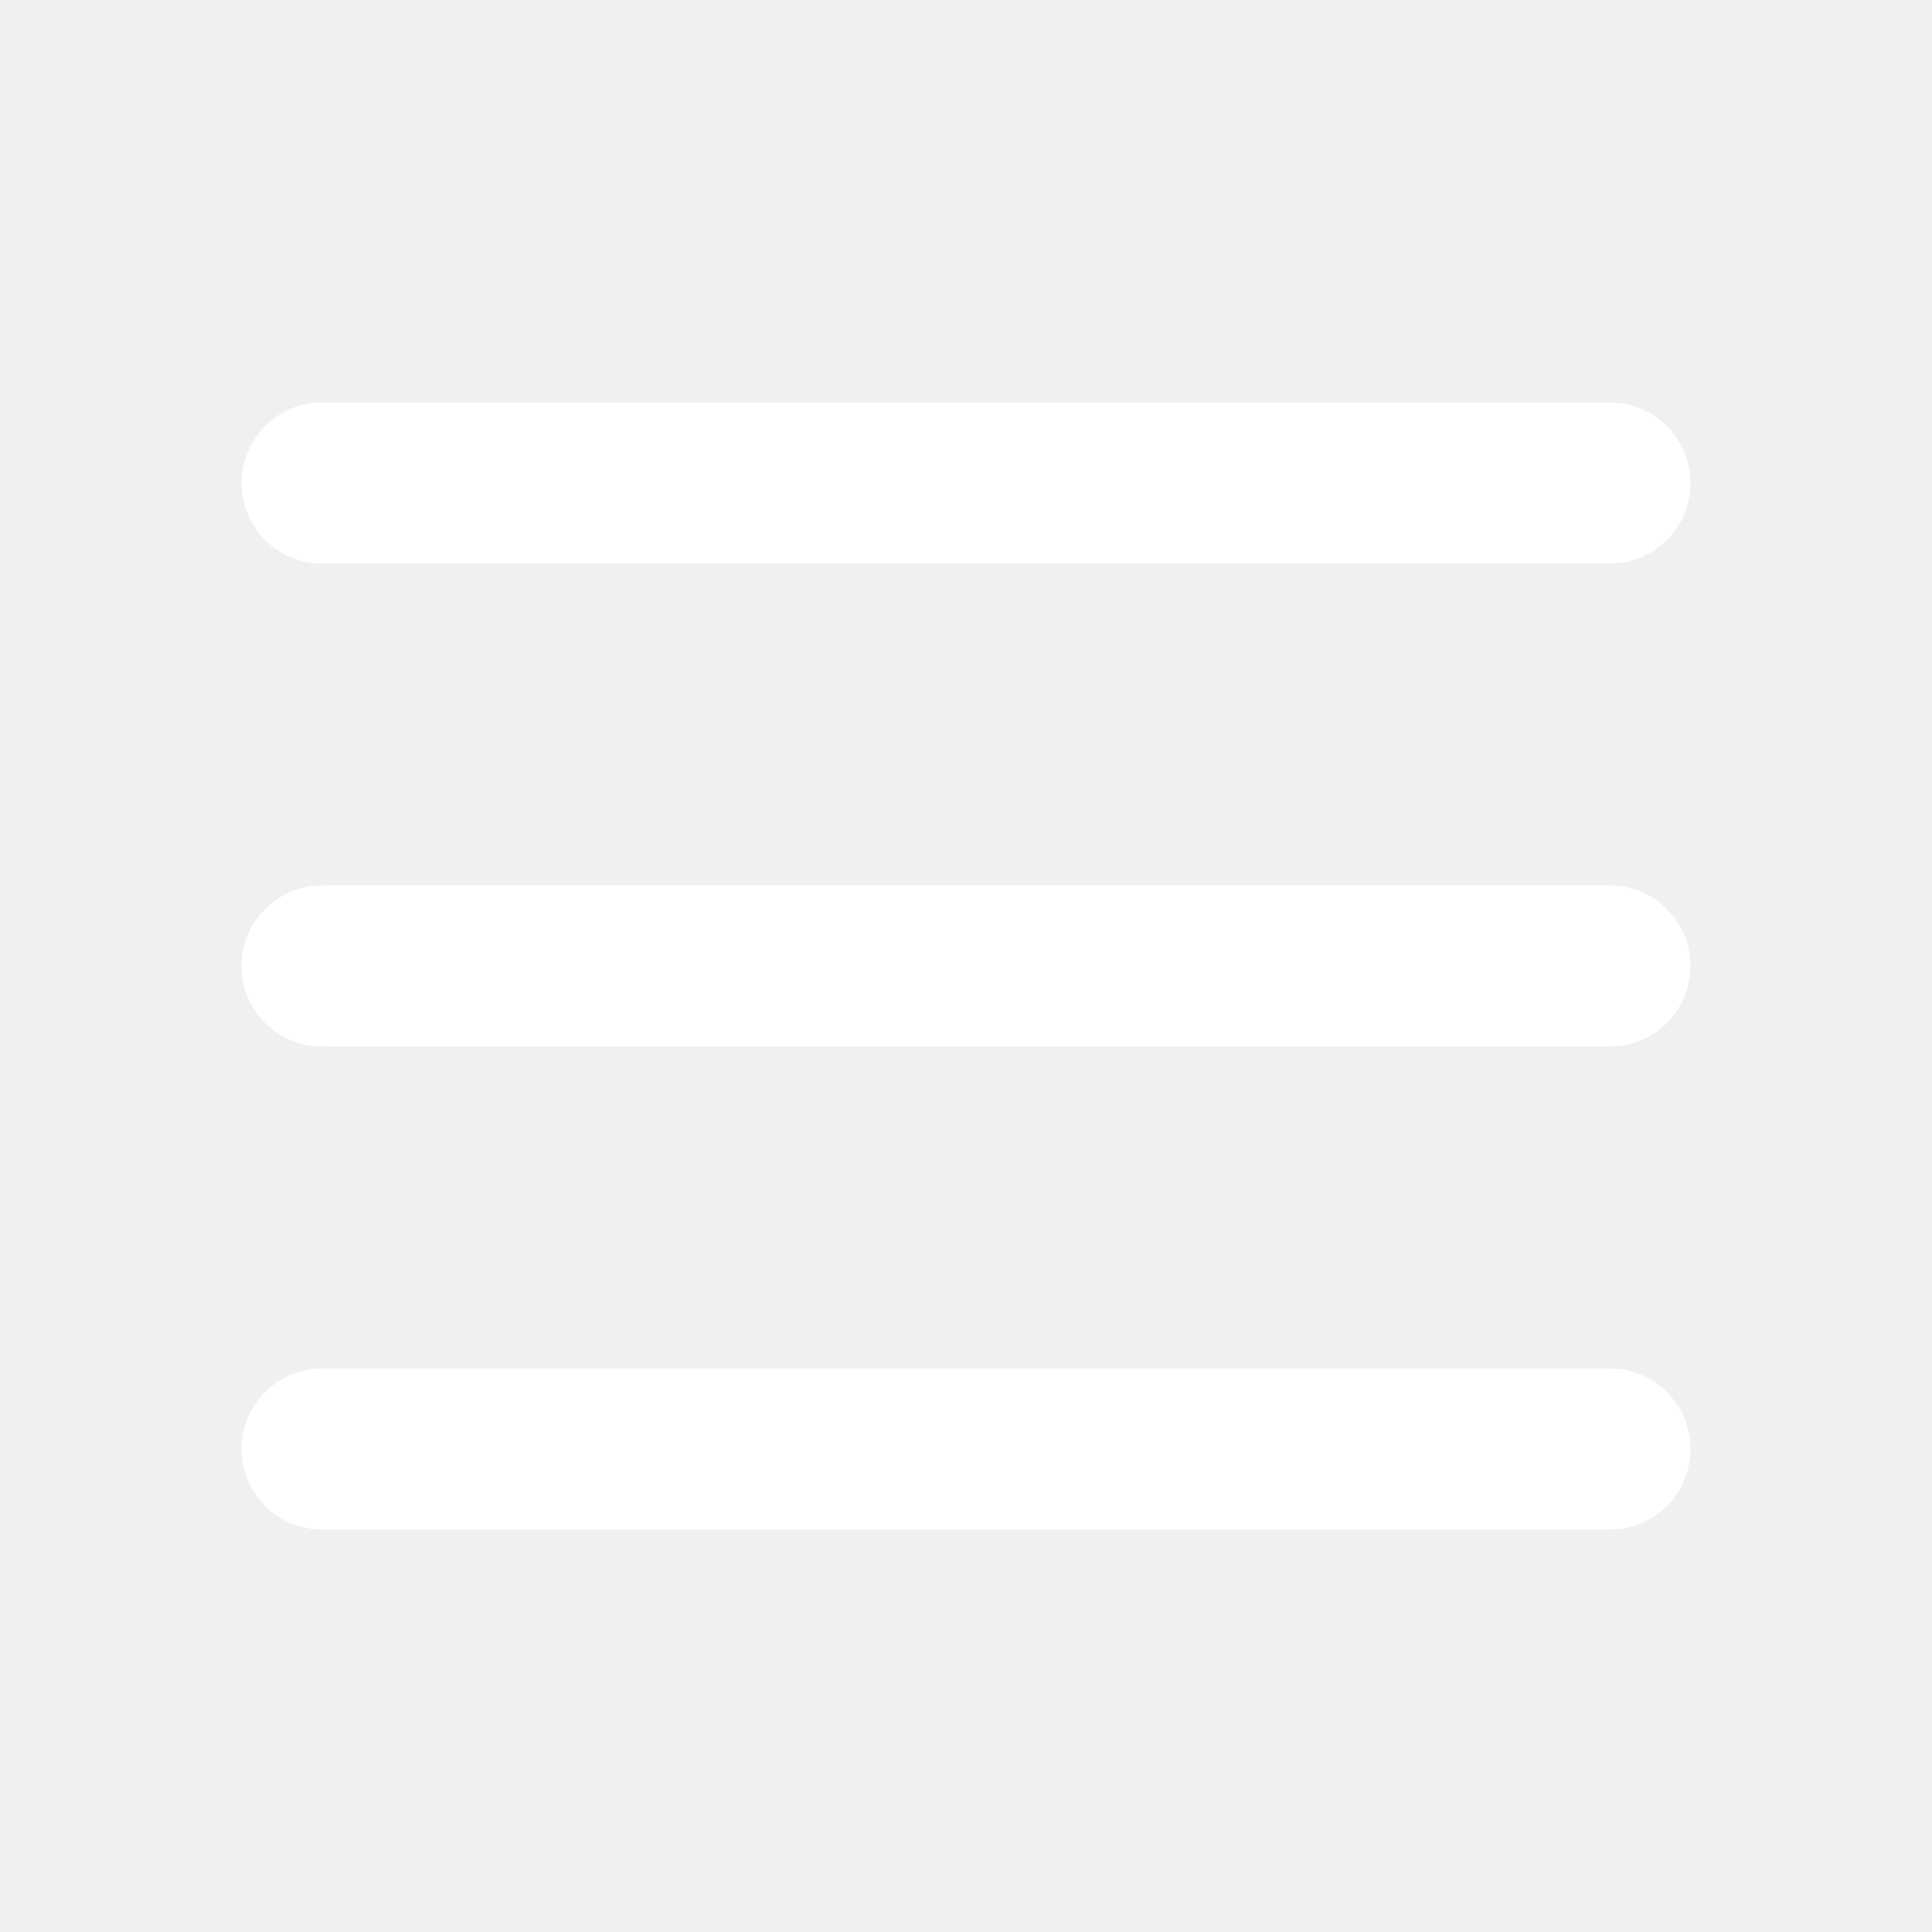
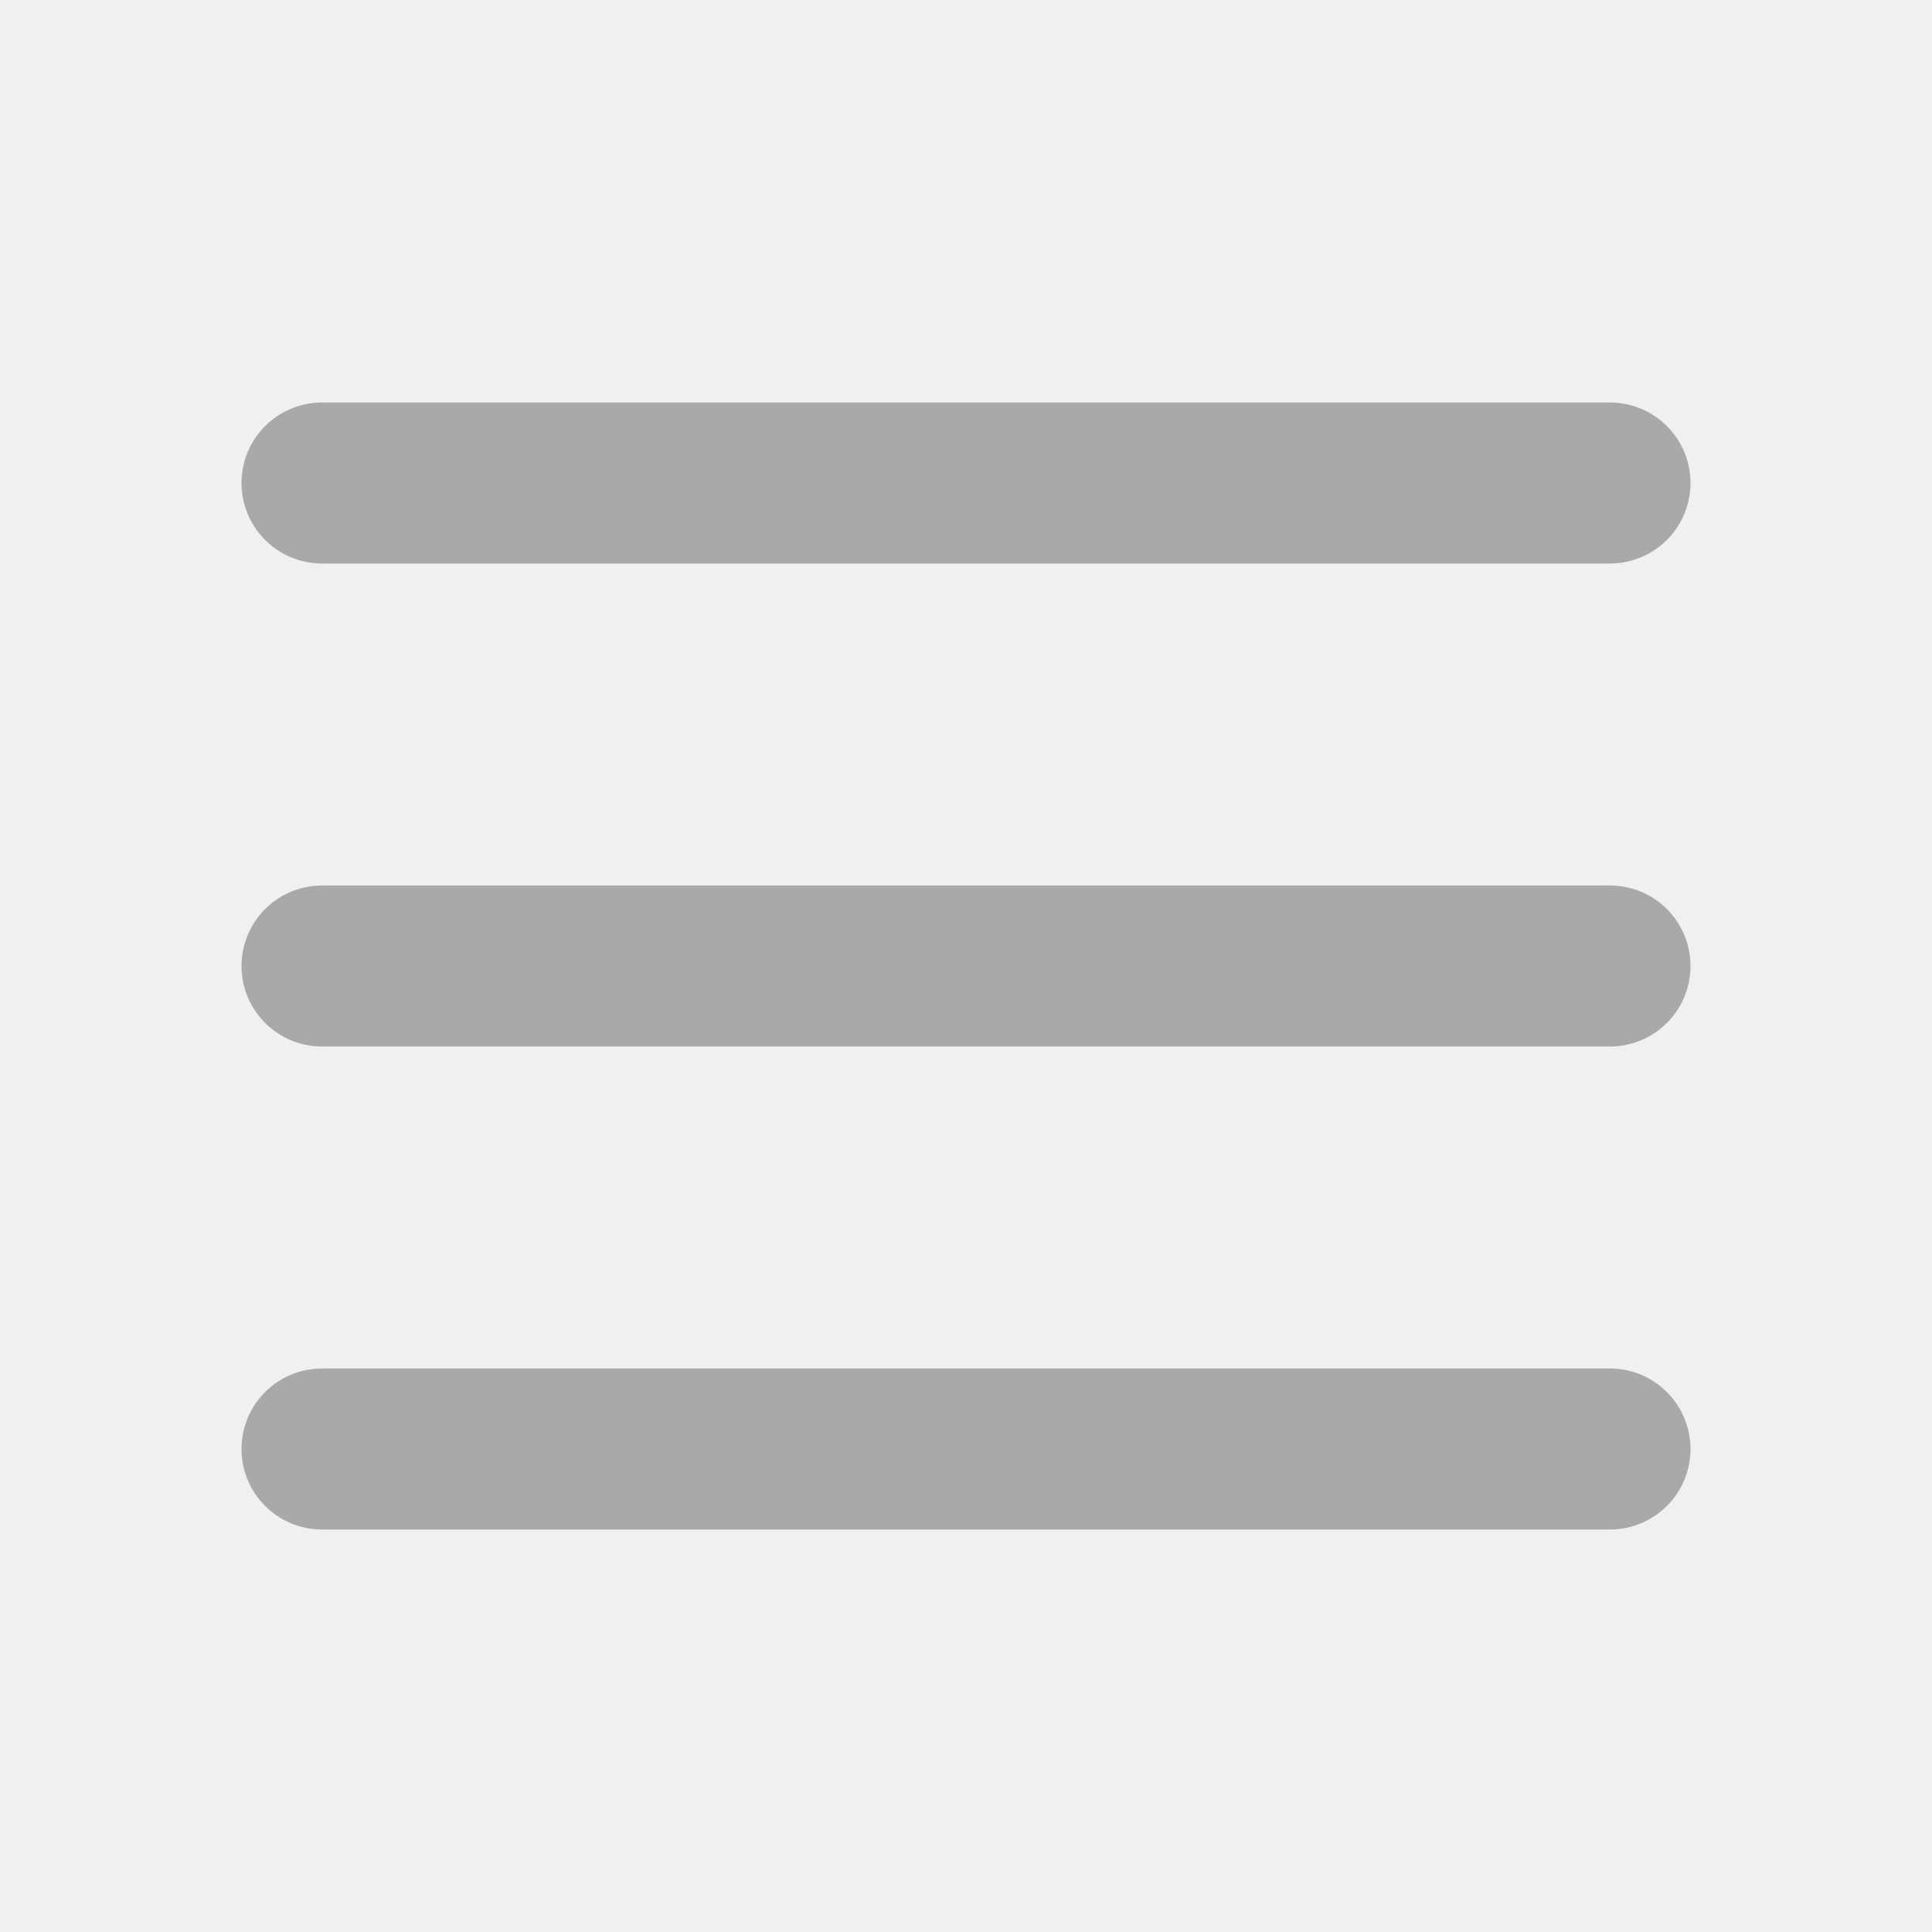
<svg xmlns="http://www.w3.org/2000/svg" width="24px" height="24px" viewBox="0 0 24 24" fill="none">
-   <path d="M4 6H20M4 12H20M4 18H20" stroke="#fff" stroke-width="2" stroke-linecap="round" stroke-linejoin="round" />
+   <path d="M4 6H20M4 12H20M4 18H20" stroke="#aaa9a9" stroke-width="2" stroke-linecap="round" stroke-linejoin="round" />
</svg>
